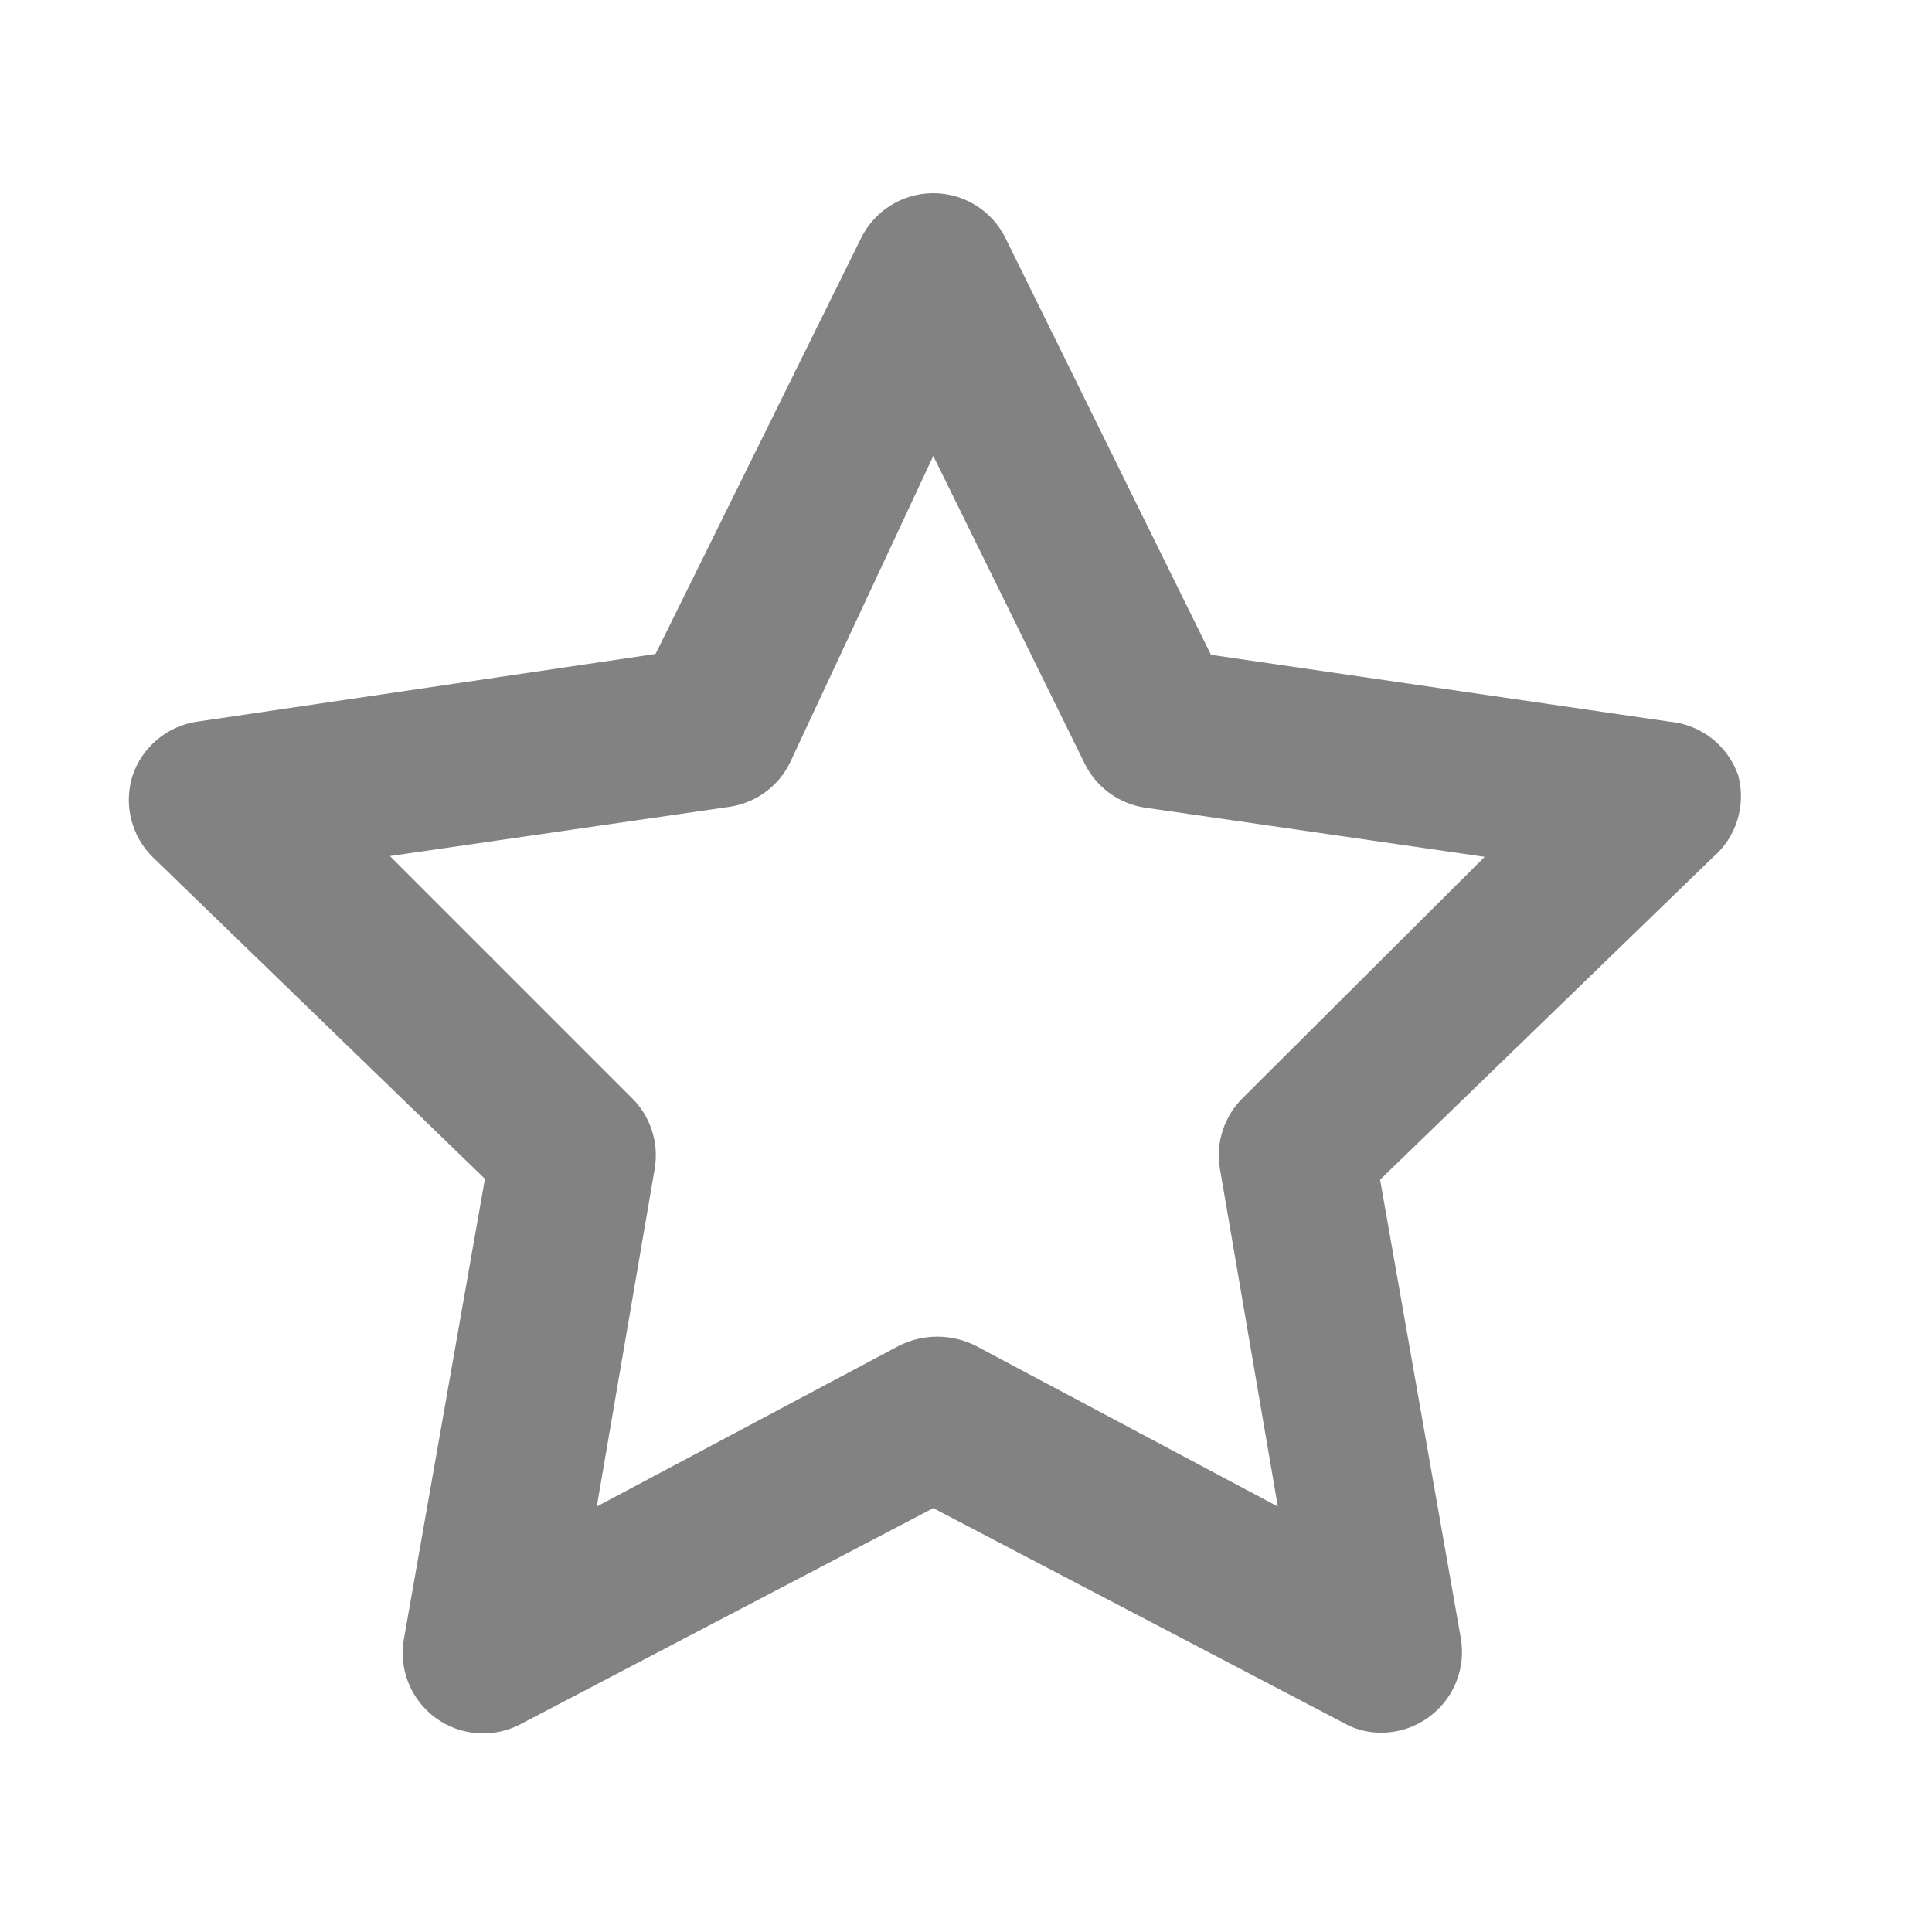
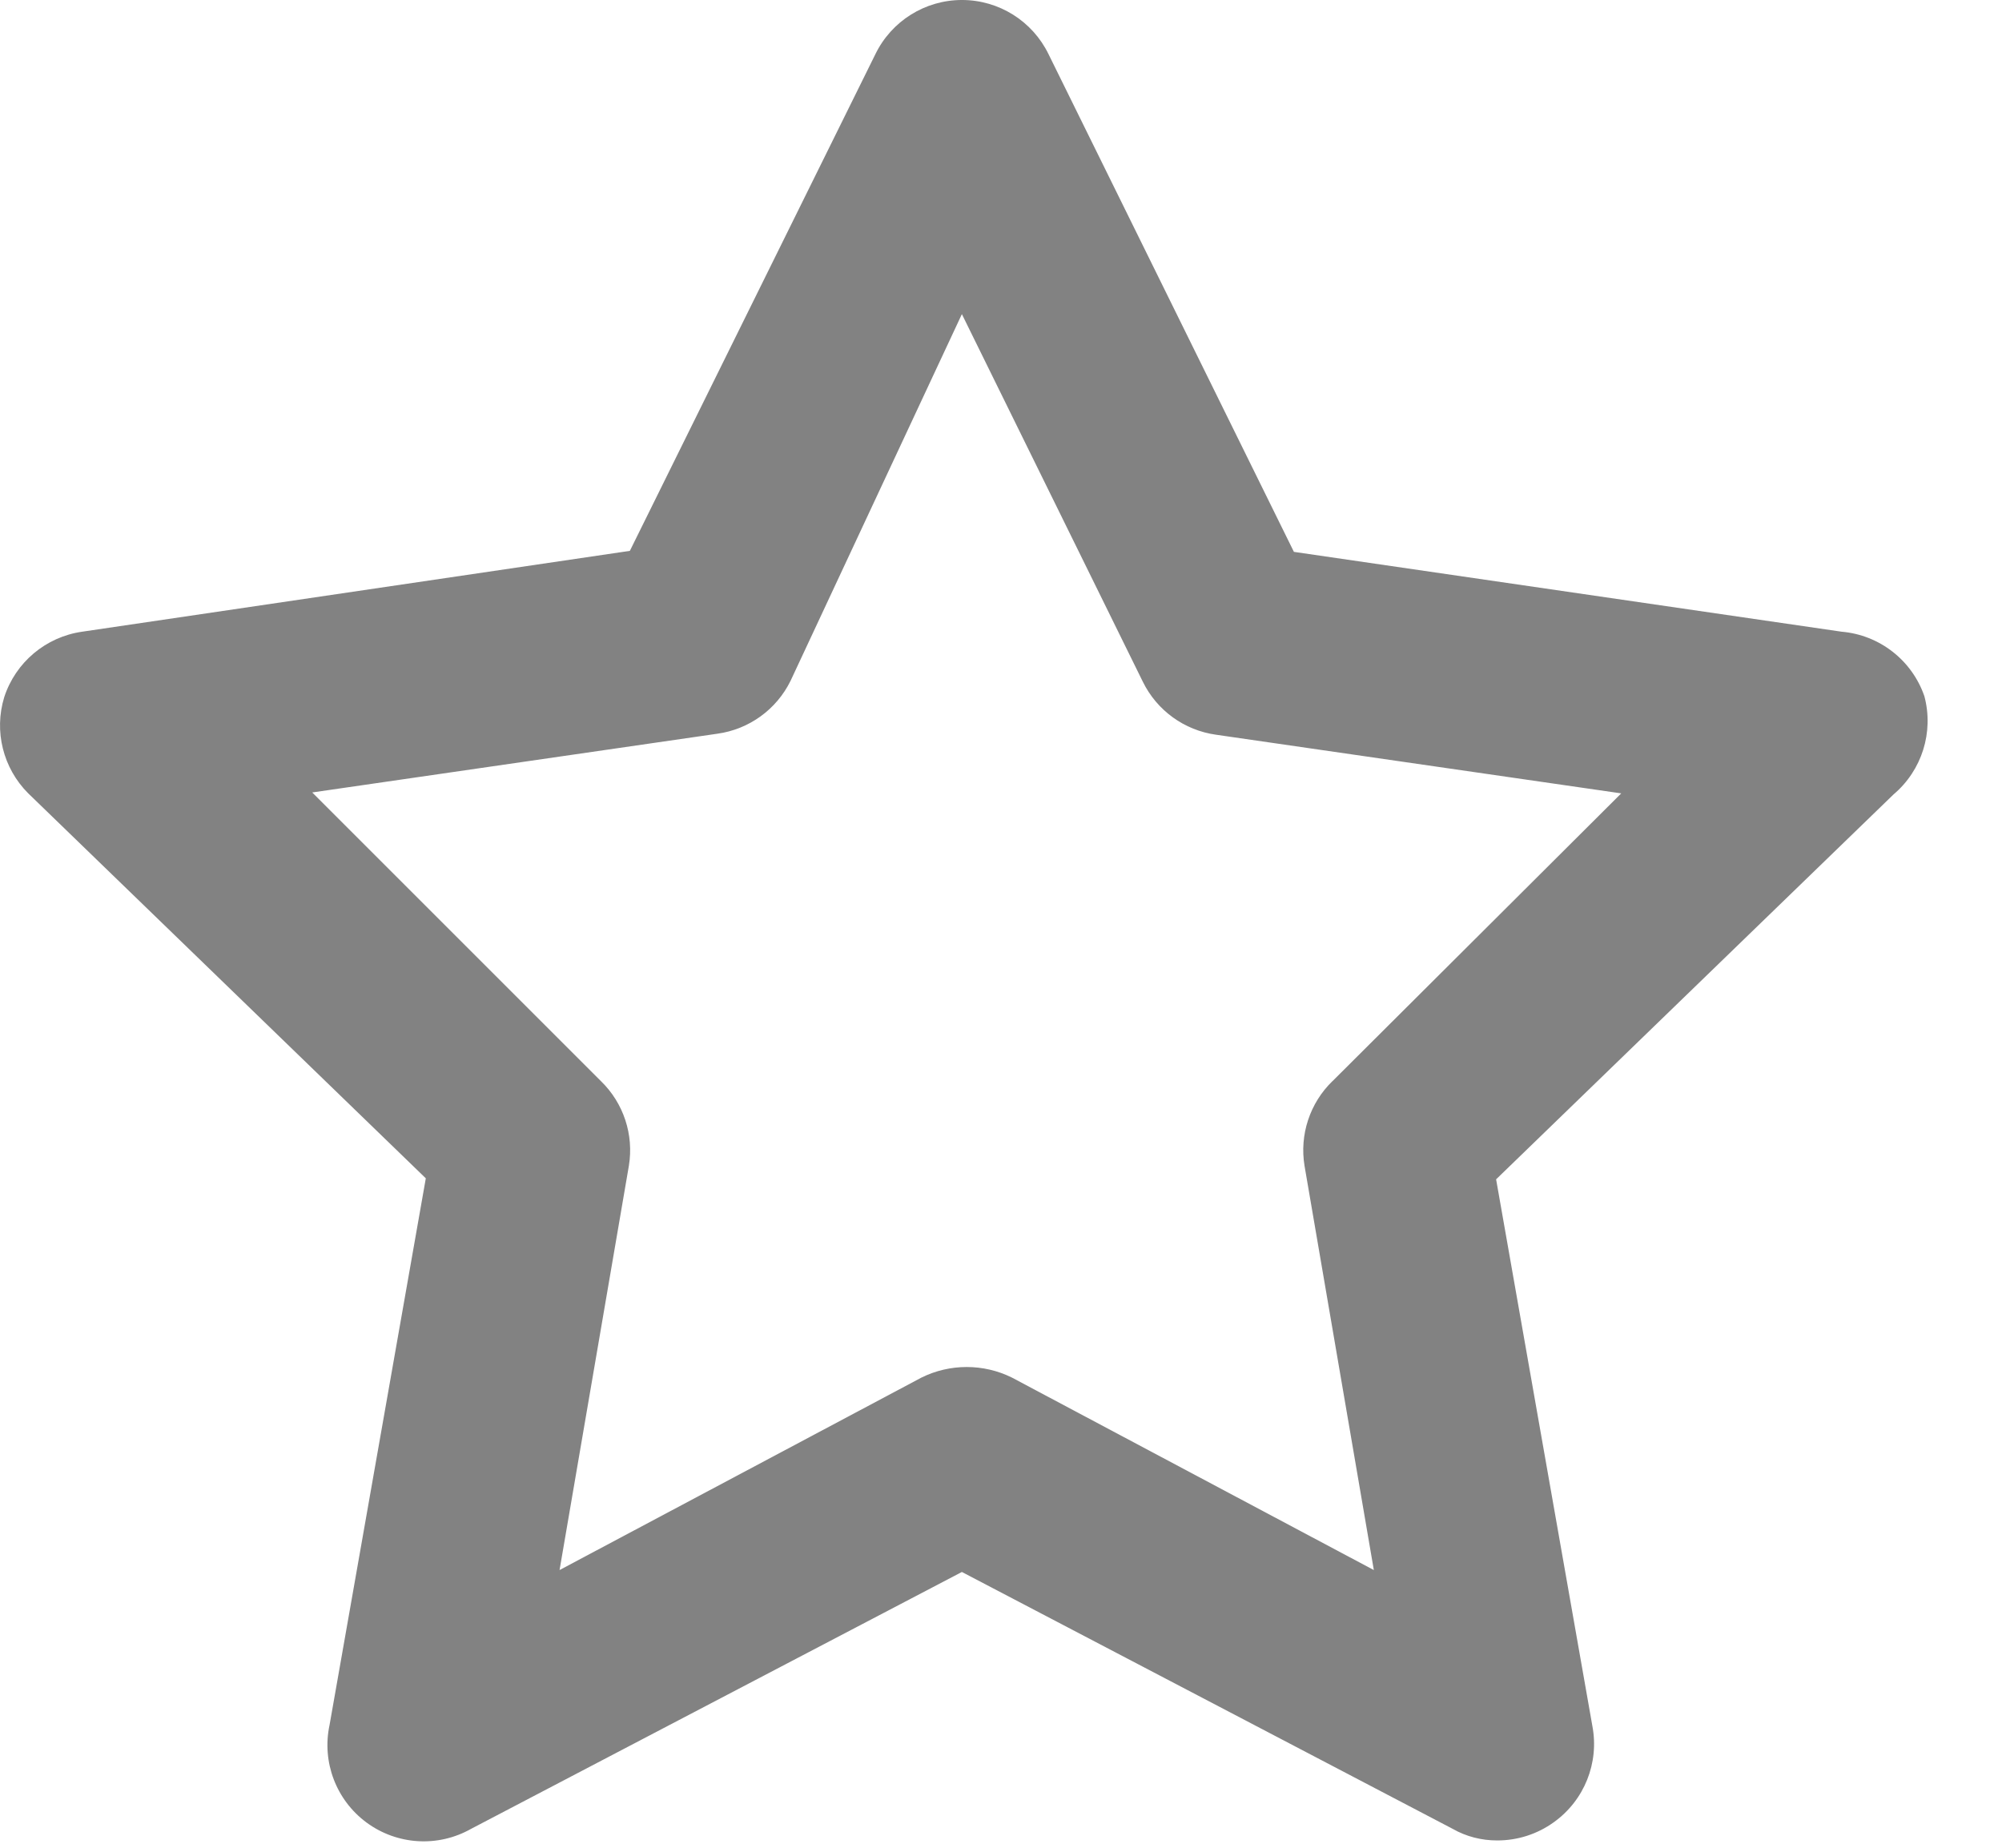
- <svg xmlns="http://www.w3.org/2000/svg" width="30" height="30" fill="none" viewBox="0 0 30 30">
-   <path d="M26.992 12.043a1.25 1.25 0 00-1.075-.838l-7.113-1.037-3.187-6.463a1.25 1.25 0 00-2.25 0l-3.188 6.45-7.112 1.05a1.25 1.25 0 00-1.012.85 1.25 1.25 0 00.312 1.25l5.163 5-1.25 7.1a1.25 1.25 0 001.837 1.35l6.375-3.337 6.375 3.337c.175.1.374.15.575.15a1.25 1.25 0 00.738-.237 1.25 1.25 0 00.5-1.25l-1.25-7.1 5.162-5a1.25 1.25 0 00.4-1.275zm-7.688 5a1.25 1.25 0 00-.362 1.1l.9 5.25-4.7-2.5a1.326 1.326 0 00-1.175 0l-4.7 2.5.9-5.25a1.25 1.25 0 00-.362-1.1l-3.75-3.75 5.262-.763a1.25 1.25 0 00.95-.687l2.225-4.763 2.35 4.775a1.25 1.25 0 00.95.688l5.262.762-3.75 3.738z" fill="#828282" />
+ <svg xmlns="http://www.w3.org/2000/svg" width="26" height="24" fill="none" viewBox="0 0 26 24">
+   <path d="M24.992 9.043a1.25 1.25 0 00-1.075-.838l-7.113-1.037L13.618.705a1.25 1.25 0 00-2.25 0L8.18 7.155l-7.113 1.05a1.25 1.25 0 00-1.012.85 1.25 1.25 0 00.312 1.25l5.163 5-1.25 7.1a1.25 1.25 0 001.837 1.35l6.375-3.337 6.375 3.337c.175.1.374.15.575.15a1.25 1.25 0 00.738-.237 1.25 1.25 0 00.5-1.25l-1.25-7.1 5.162-5a1.25 1.25 0 00.4-1.275zm-7.688 5a1.25 1.25 0 00-.362 1.1l.9 5.25-4.7-2.5a1.326 1.326 0 00-1.175 0l-4.7 2.5.9-5.25a1.25 1.25 0 00-.362-1.1l-3.75-3.75 5.262-.763a1.25 1.25 0 00.95-.687l2.225-4.763 2.35 4.775a1.25 1.25 0 00.95.688l5.263.762-3.75 3.738z" fill="#828282" />
</svg>
